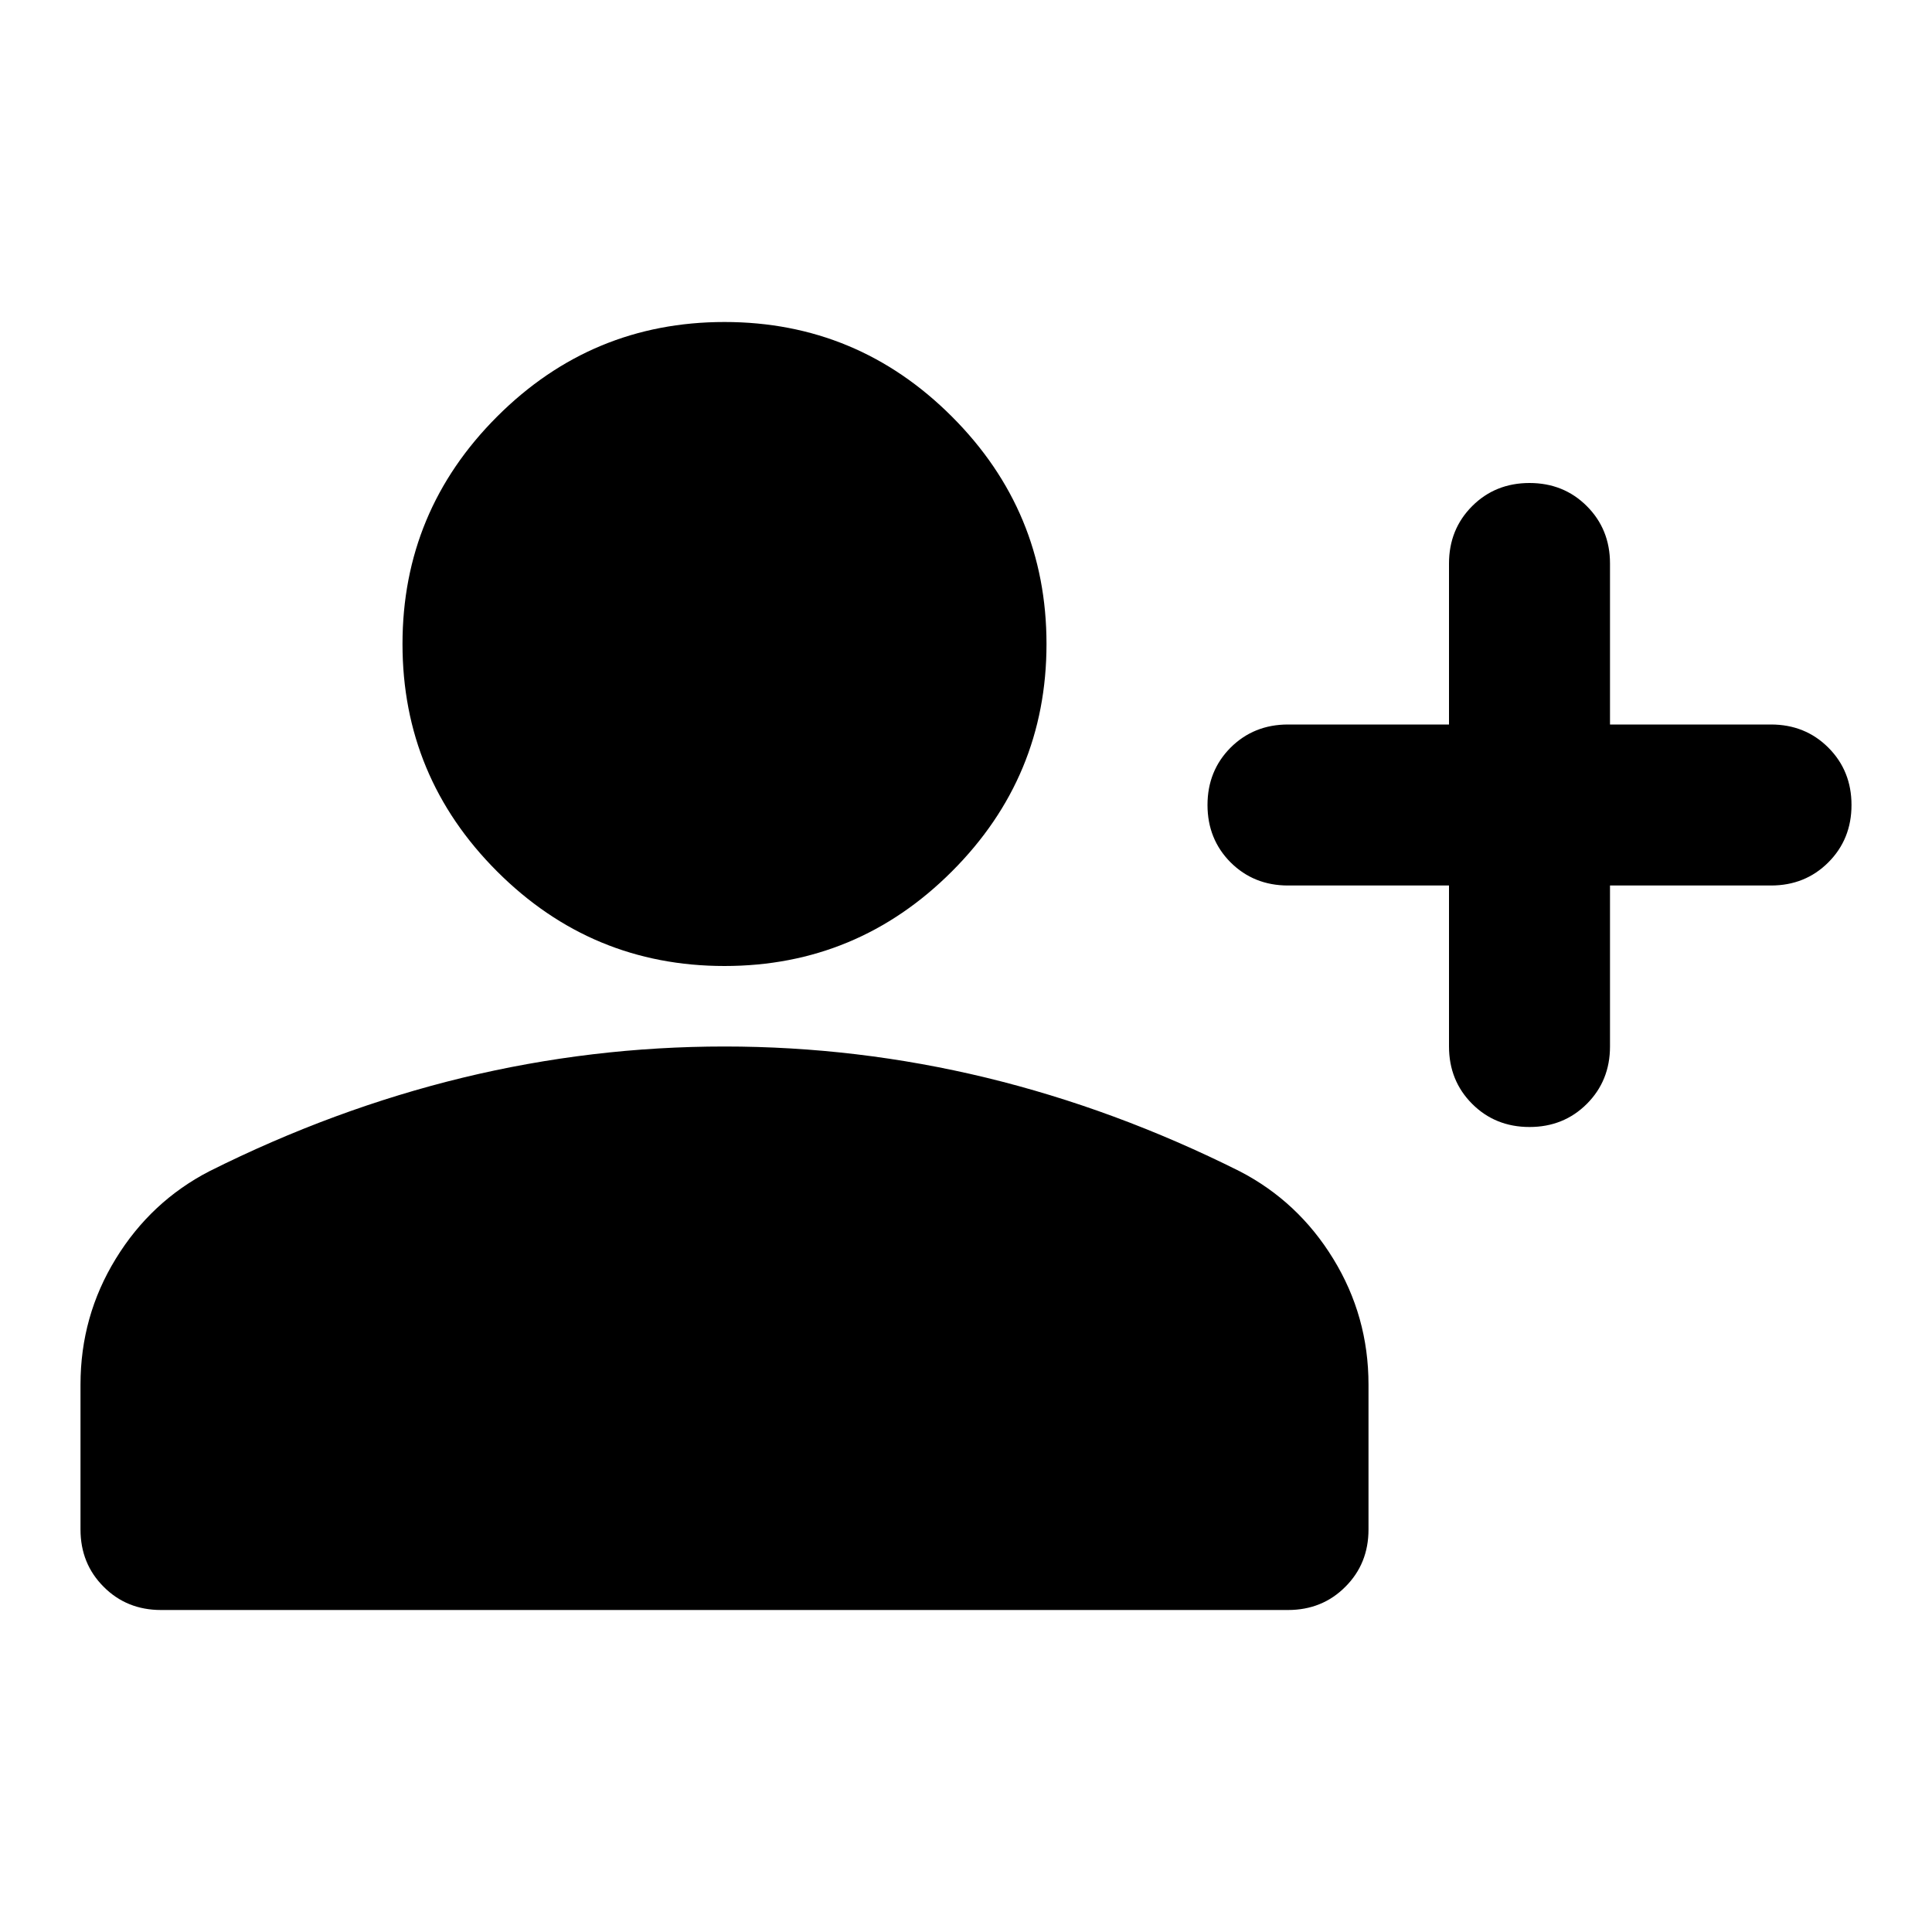
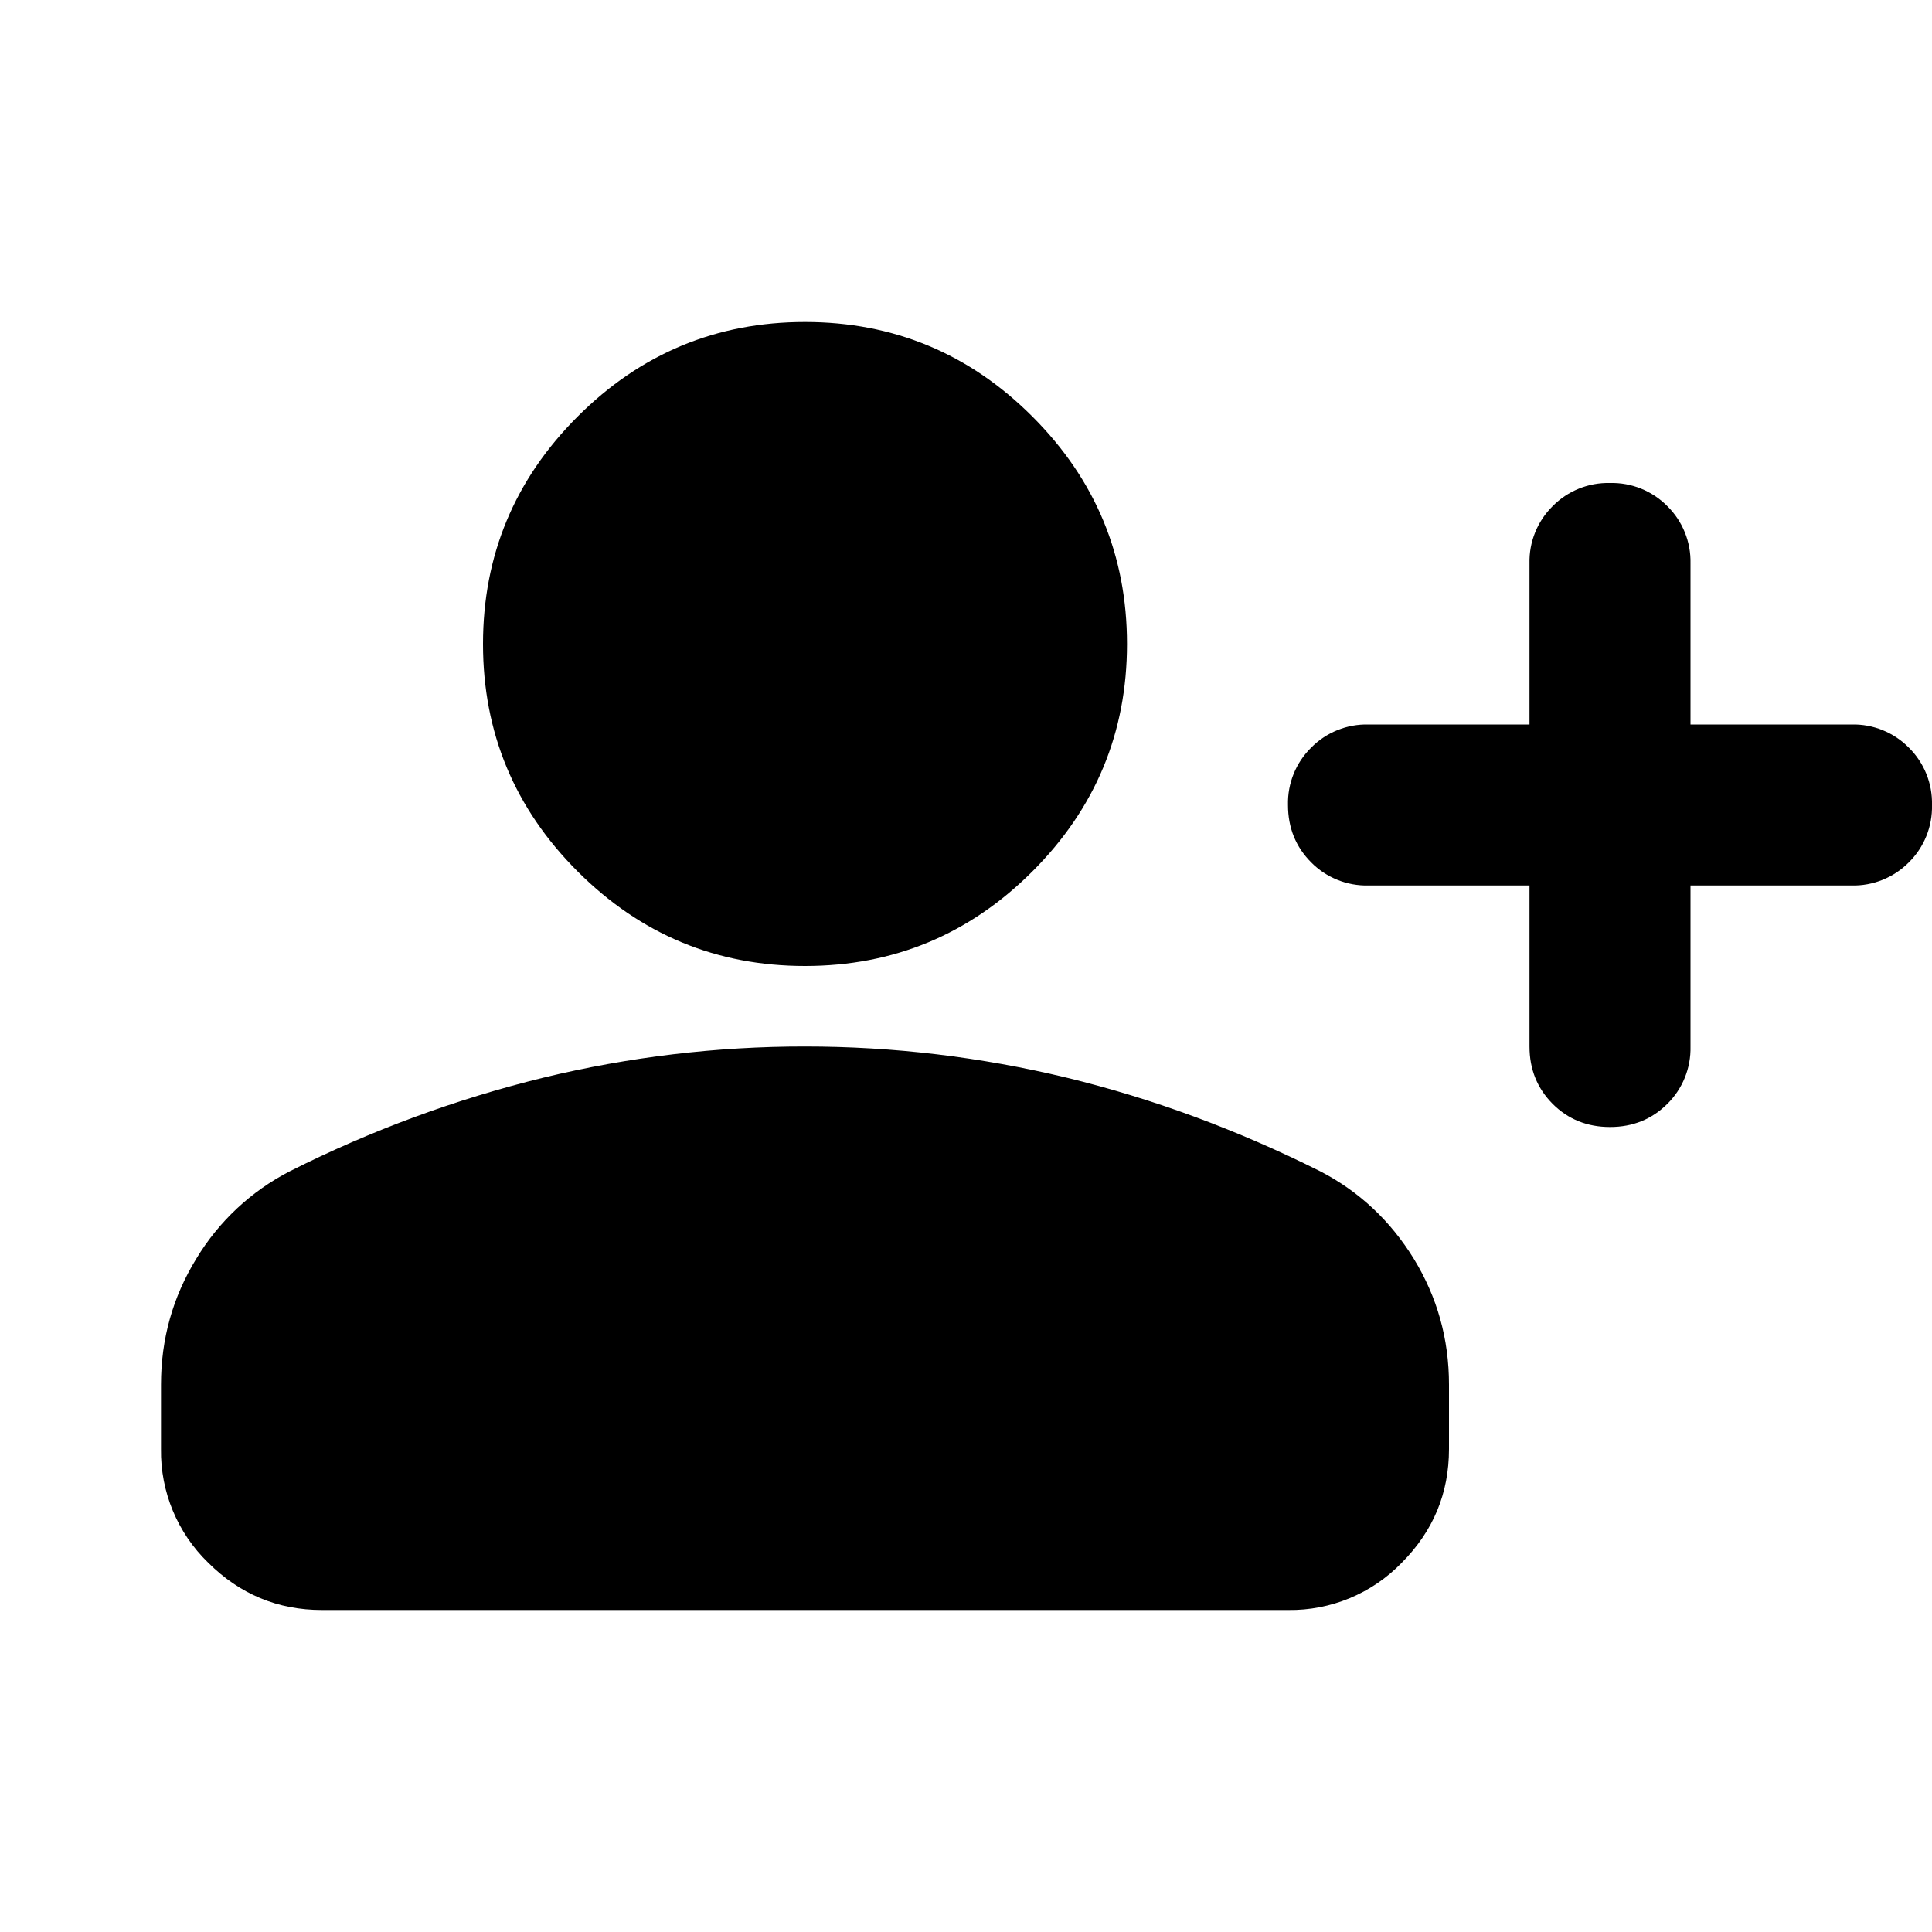
- <svg xmlns="http://www.w3.org/2000/svg" width="24" height="24" viewBox="0 0 24 24" fill="none">
-   <path d="M19 14C18.717 14 18.479 13.904 18.288 13.713C18.096 13.521 18 13.283 18 13V11H16C15.717 11 15.479 10.904 15.287 10.713C15.096 10.521 15 10.283 15 10C15 9.717 15.096 9.479 15.287 9.287C15.479 9.096 15.717 9 16 9H18V7C18 6.717 18.096 6.479 18.288 6.287C18.479 6.096 18.717 6 19 6C19.283 6 19.521 6.096 19.712 6.287C19.904 6.479 20 6.717 20 7V9H22C22.283 9 22.521 9.096 22.712 9.287C22.904 9.479 23 9.717 23 10C23 10.283 22.904 10.521 22.712 10.713C22.521 10.904 22.283 11 22 11H20V13C20 13.283 19.904 13.521 19.712 13.713C19.521 13.904 19.283 14 19 14ZM9 12C7.9 12 6.958 11.608 6.175 10.825C5.392 10.042 5 9.1 5 8C5 6.9 5.392 5.958 6.175 5.175C6.958 4.392 7.9 4 9 4C10.1 4 11.042 4.392 11.825 5.175C12.608 5.958 13 6.9 13 8C13 9.1 12.608 10.042 11.825 10.825C11.042 11.608 10.1 12 9 12ZM2 20C1.717 20 1.479 19.904 1.288 19.712C1.096 19.521 1 19.283 1 19V17.2C1 16.633 1.146 16.113 1.438 15.637C1.729 15.162 2.117 14.8 2.6 14.55C3.633 14.033 4.683 13.646 5.75 13.387C6.817 13.129 7.9 13 9 13C10.1 13 11.183 13.129 12.25 13.387C13.317 13.646 14.367 14.033 15.4 14.55C15.883 14.8 16.271 15.162 16.562 15.637C16.854 16.113 17 16.633 17 17.2V19C17 19.283 16.904 19.521 16.712 19.712C16.521 19.904 16.283 20 16 20H2Z" fill="black" />
+ <svg xmlns="http://www.w3.org/2000/svg" width="24" height="24" fill="black" viewBox="0 0 24 24">
+   <path d="M10 12c-1.1 0-2.042-.392-2.825-1.175C6.392 10.042 6 9.1 6 8s.392-2.042 1.175-2.825C7.958 4.392 8.9 4 10 4s2.042.392 2.825 1.175C13.608 5.958 14 6.9 14 8s-.392 2.042-1.175 2.825C12.042 11.608 11.1 12 10 12Zm-8 6v-.8c0-.567.146-1.087.438-1.563A2.911 2.911 0 0 1 3.6 14.55a14.843 14.843 0 0 1 3.15-1.163A13.76 13.76 0 0 1 10 13c1.1 0 2.183.13 3.25.387 1.067.259 2.117.646 3.15 1.163.483.25.87.612 1.163 1.087.291.476.437.996.437 1.563v.8c0 .55-.196 1.02-.587 1.413A1.926 1.926 0 0 1 16 20H4c-.55 0-1.02-.196-1.413-.587A1.926 1.926 0 0 1 2 18Zm15-7h2v2c0 .283.096.52.288.713.191.191.429.287.712.287s.52-.096.712-.287A.968.968 0 0 0 21 13v-2h2a.97.97 0 0 0 .712-.287A.968.968 0 0 0 24 10a.967.967 0 0 0-.288-.713A.968.968 0 0 0 23 9h-2V7a.967.967 0 0 0-.288-.713A.968.968 0 0 0 20 6a.968.968 0 0 0-.712.287A.967.967 0 0 0 19 7v2h-2a.968.968 0 0 0-.712.287A.967.967 0 0 0 16 10c0 .283.096.52.288.713A.968.968 0 0 0 17 11Z" />
</svg>
